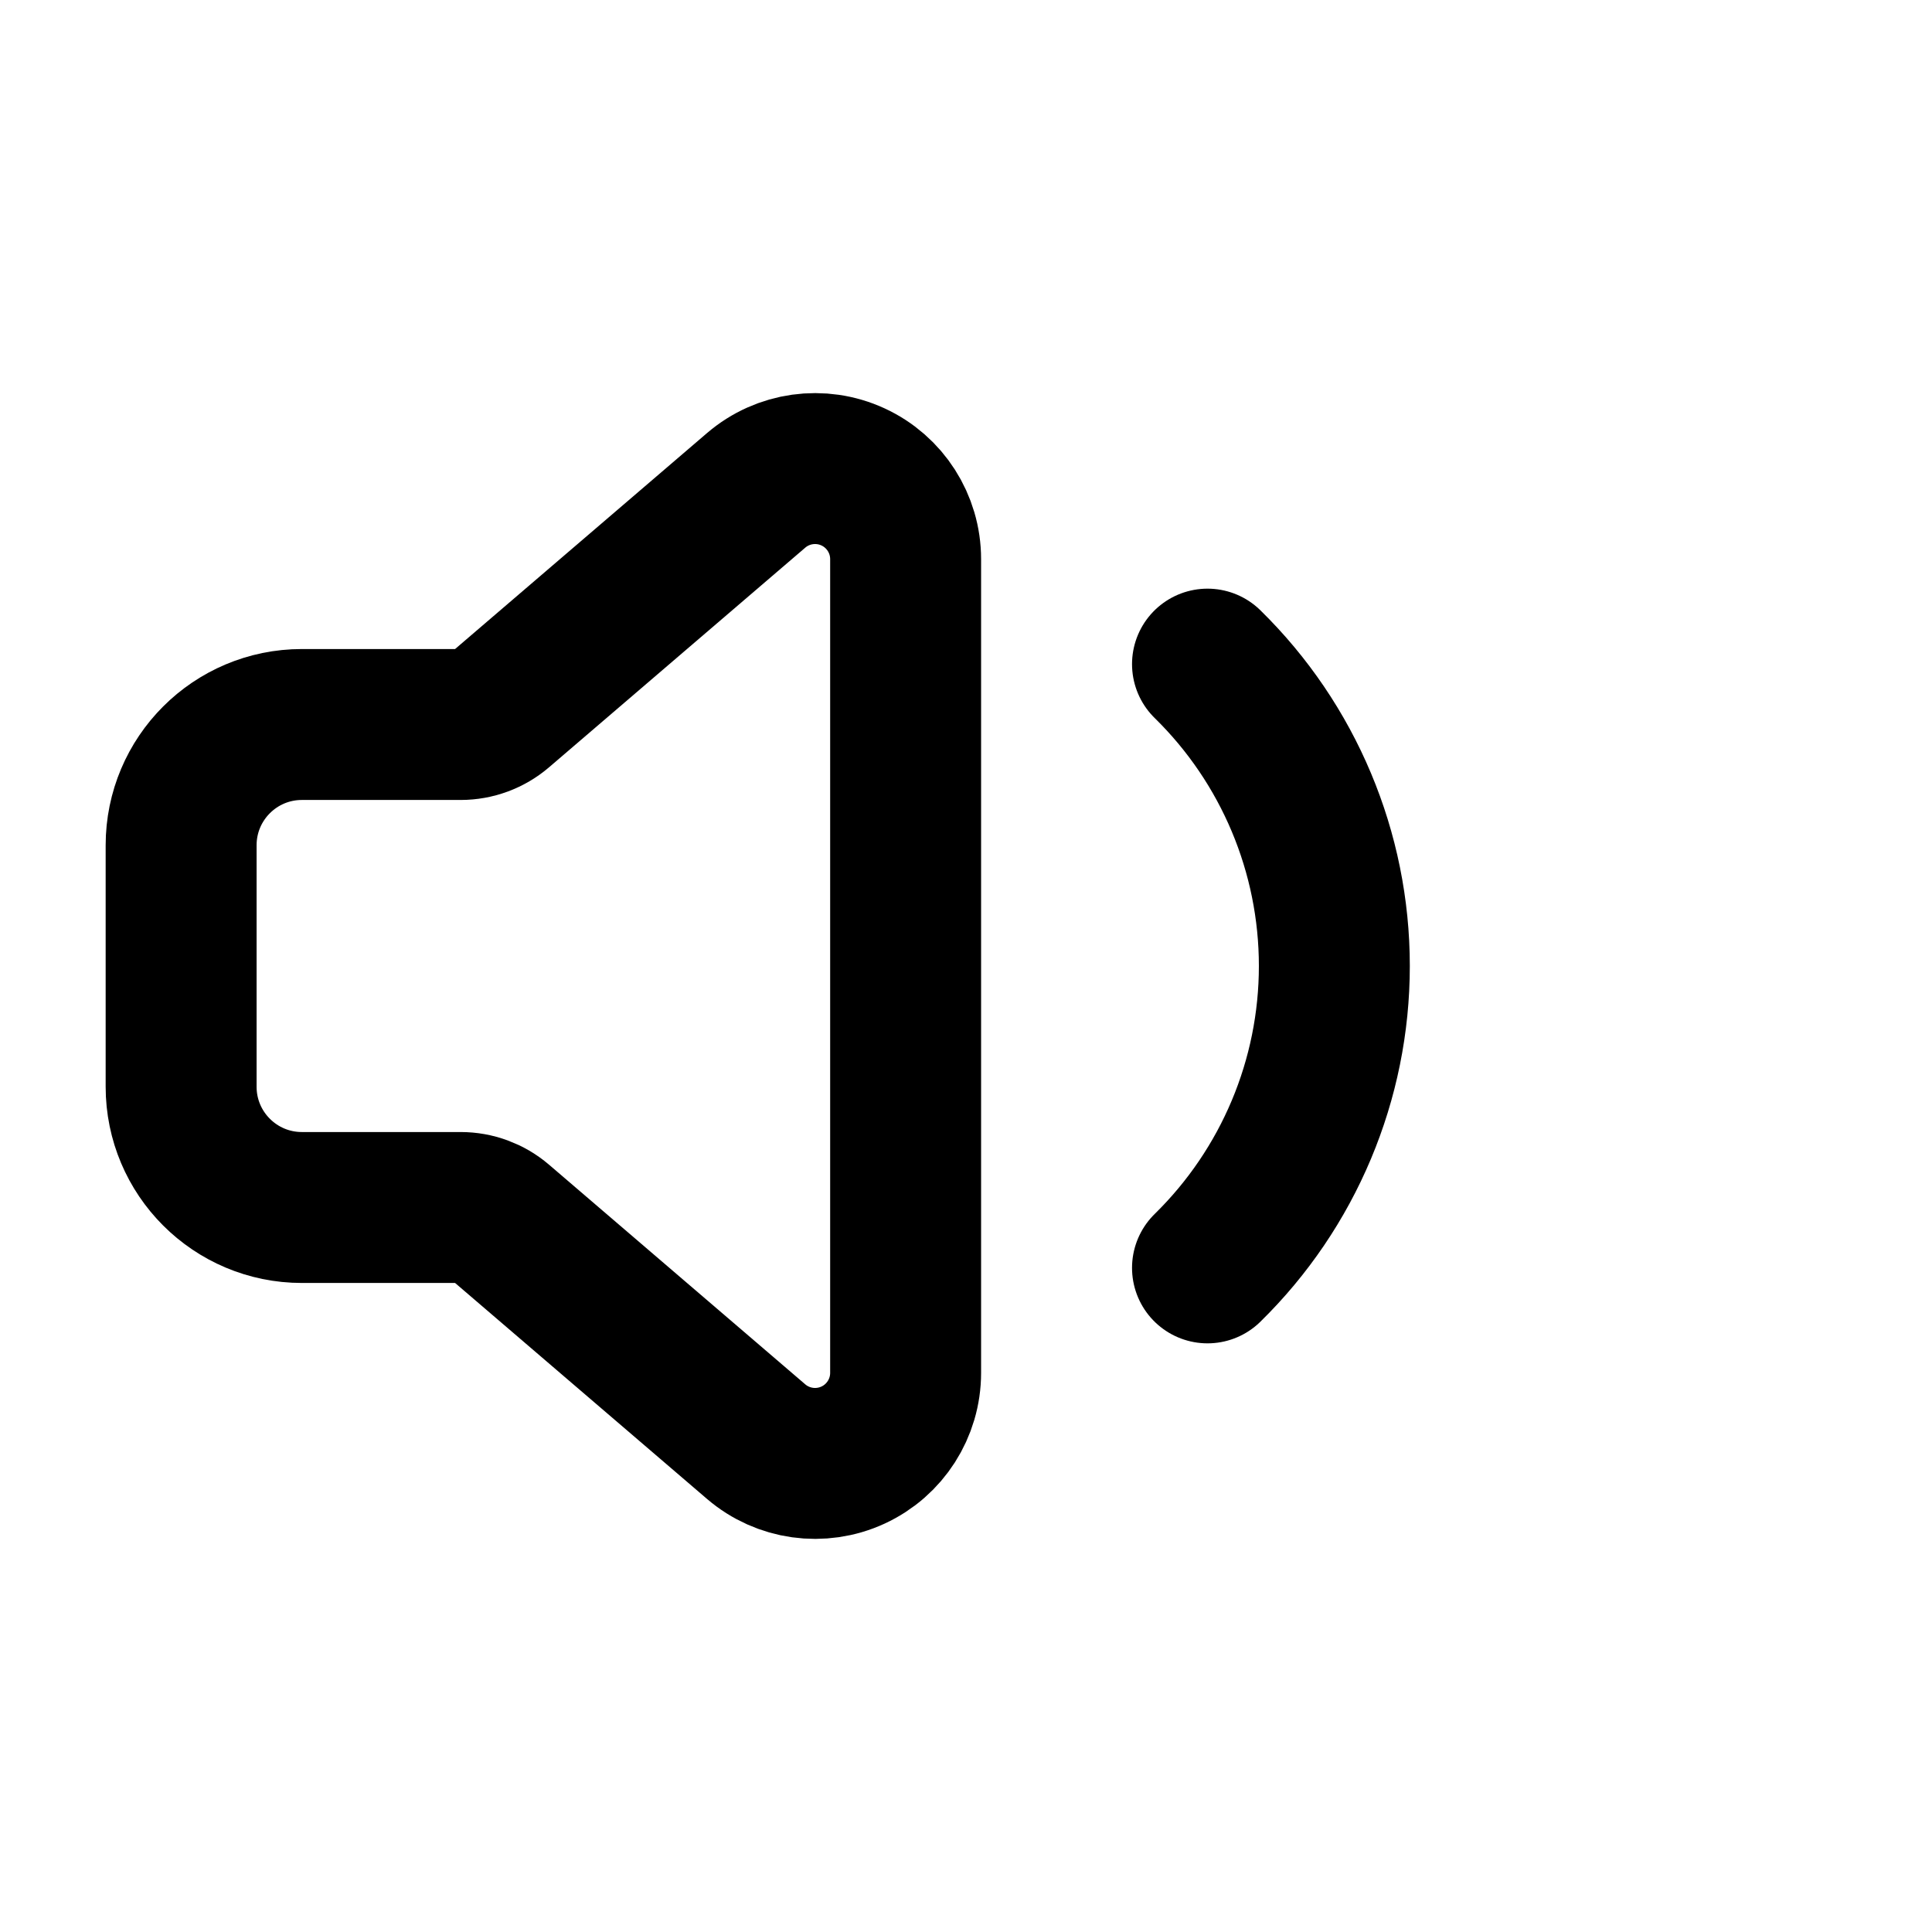
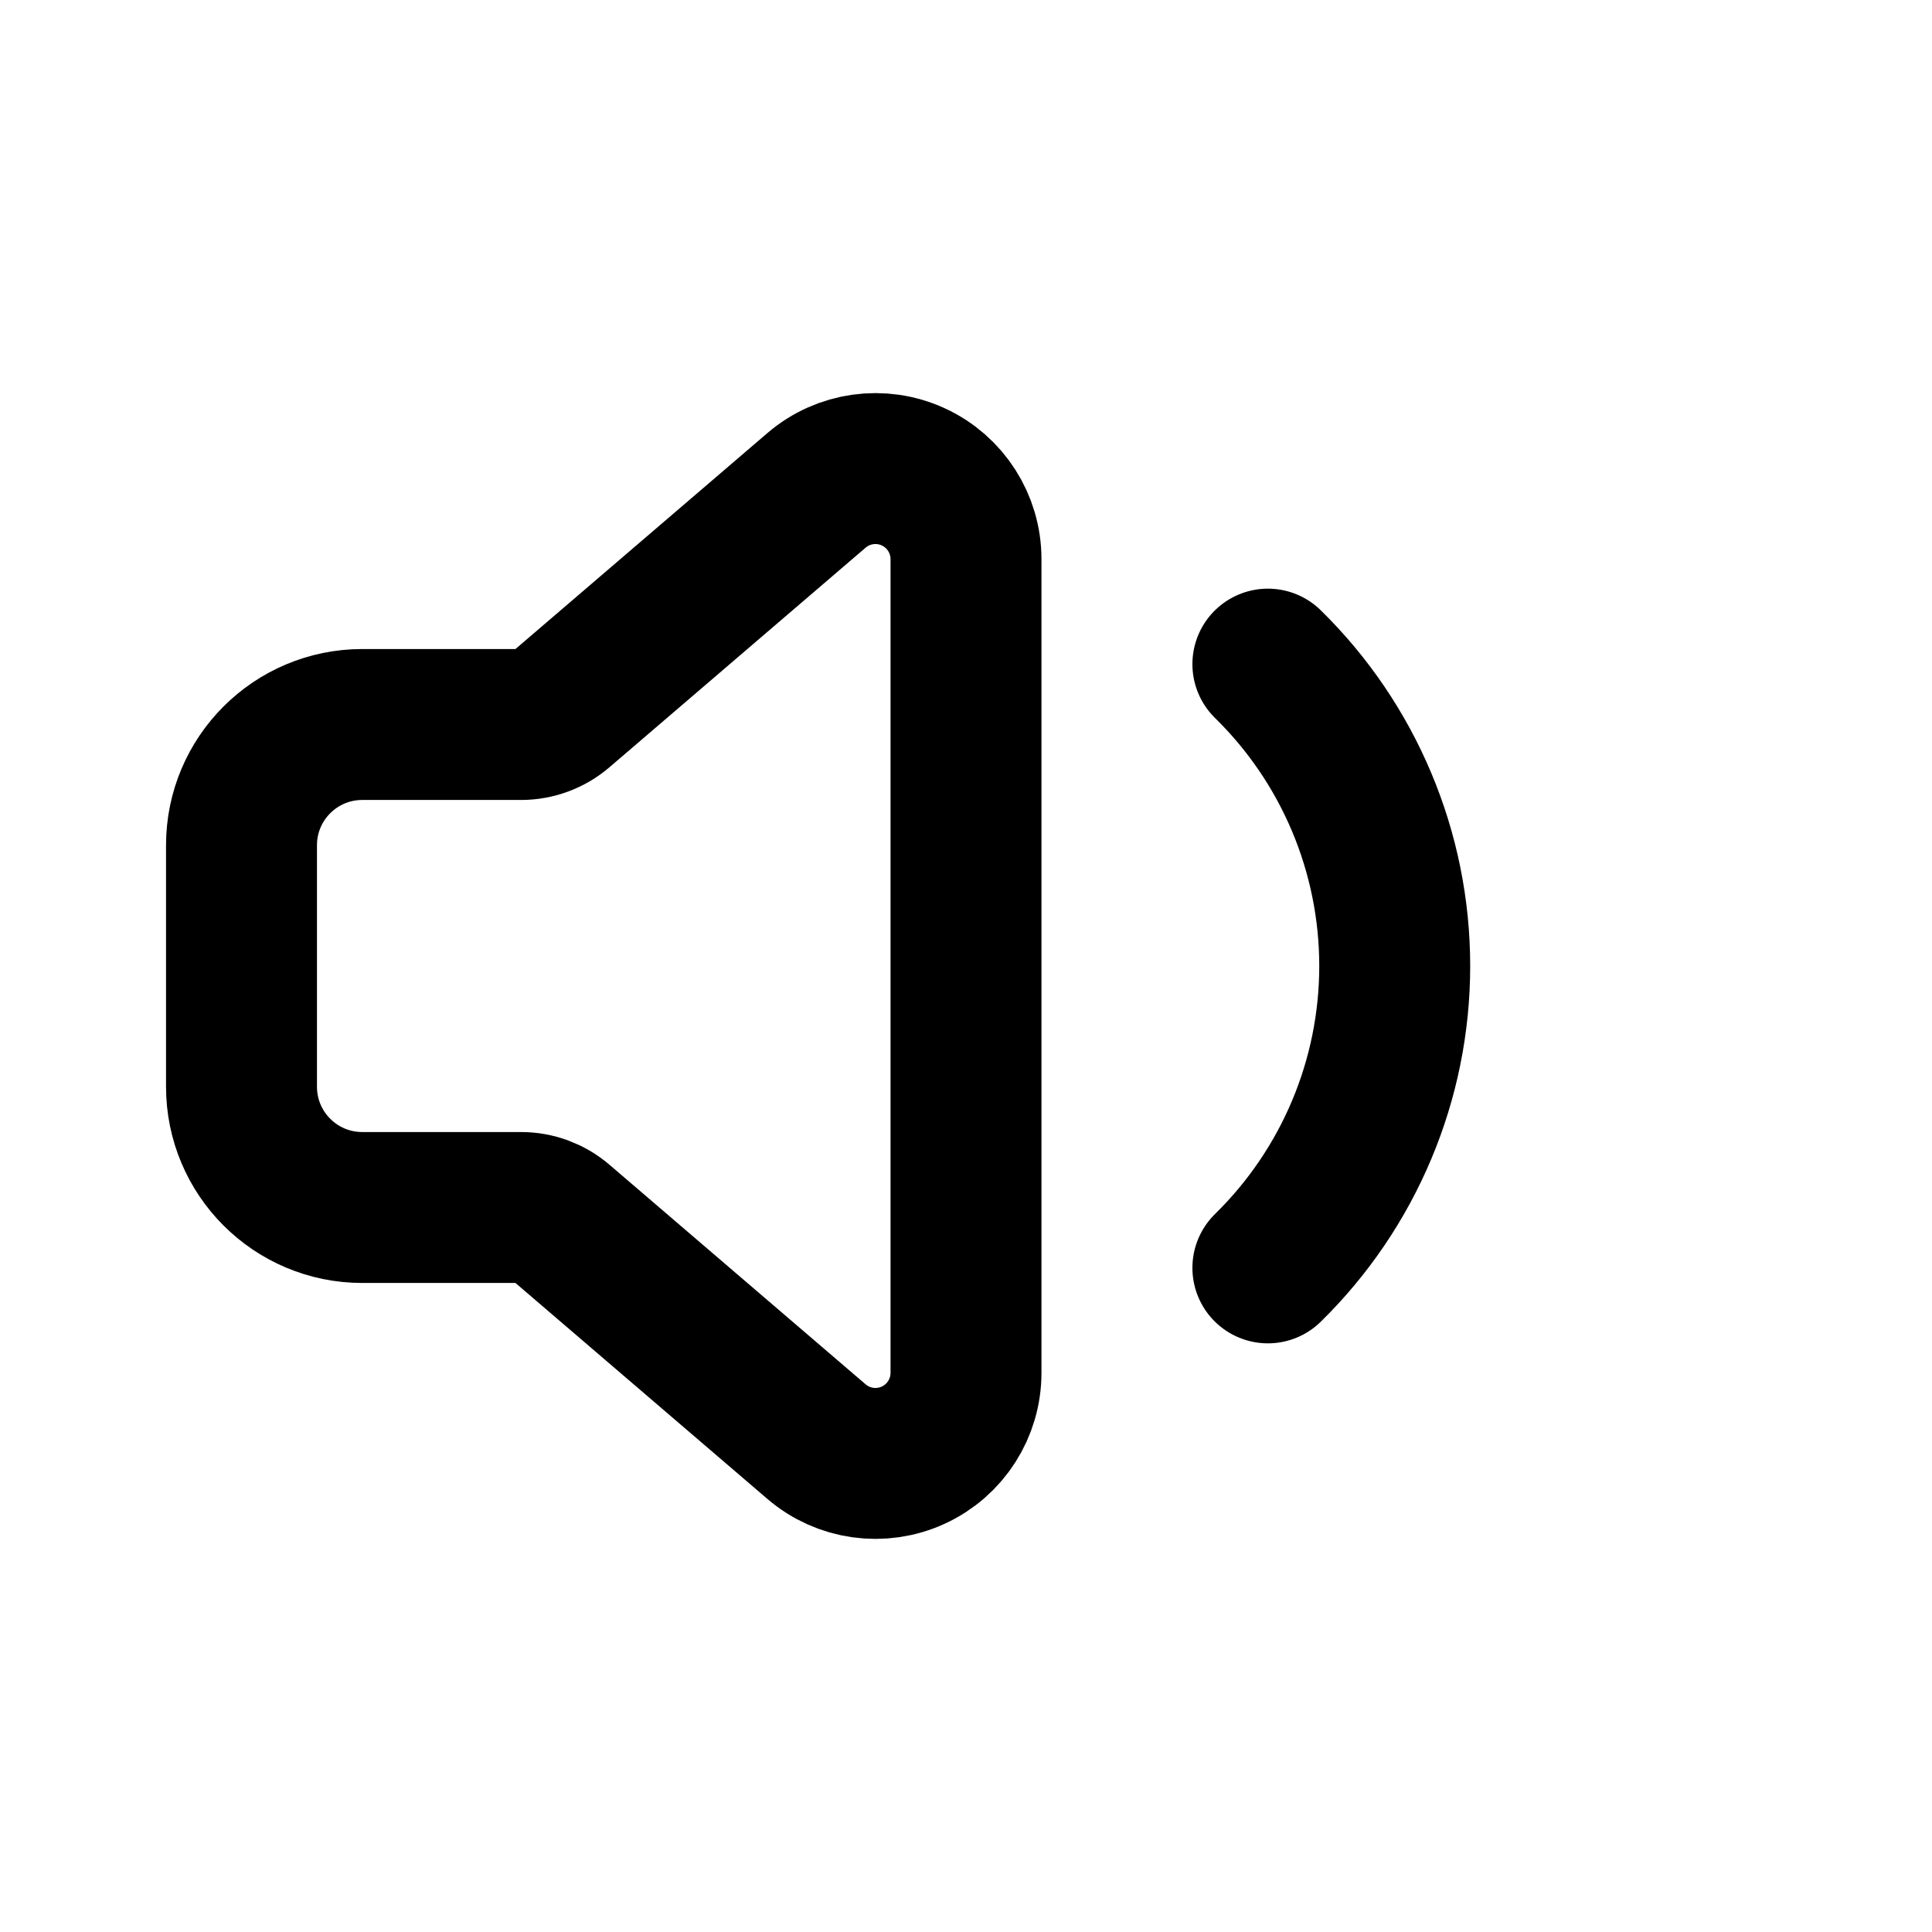
<svg xmlns="http://www.w3.org/2000/svg" data-set="area-pilot" data-keyline="square" data-angles="free" width="16" height="16" viewBox="0 0 16 16" fill="none">
-   <path data-filled="solid" d="M2.5 6L3.815 6A0.5 0.5 0 0 0 4.14 5.88L6.262 4.061A0.75 0.75 0 0 1 7.5 4.631L7.5 11.369A0.75 0.75 0 0 1 6.262 11.939L4.14 10.12A0.5 0.5 0 0 0 3.815 10L2.5 10A1 1 0 0 1 1.5 9L1.5 7A1 1 0 0 1 2.5 6Z" fill="none" stroke="currentColor" stroke-width="1.25" stroke-linecap="round" stroke-linejoin="round" />
-   <path d="M10 5.5A3.5 3.5 0 0 1 10 10.5" fill="none" stroke="currentColor" stroke-width="1.25" stroke-linecap="round" stroke-linejoin="round" />
+   <path data-filled="solid" d="M3 6L4.315 6A0.5 0.5 0 0 0 4.64 5.88L6.762 4.061A0.75 0.75 0 0 1 8 4.631L8 11.369A0.75 0.75 0 0 1 6.762 11.939L4.64 10.12A0.5 0.5 0 0 0 4.315 10L3 10A1 1 0 0 1 2 9L2 7A1 1 0 0 1 3 6Z" fill="none" stroke="currentColor" stroke-width="1.25" stroke-linecap="round" stroke-linejoin="round" />
+   <path d="M10.5 5.5A3.5 3.5 0 0 1 10.5 10.5" fill="none" stroke="currentColor" stroke-width="1.25" stroke-linecap="round" stroke-linejoin="round" />
</svg>
